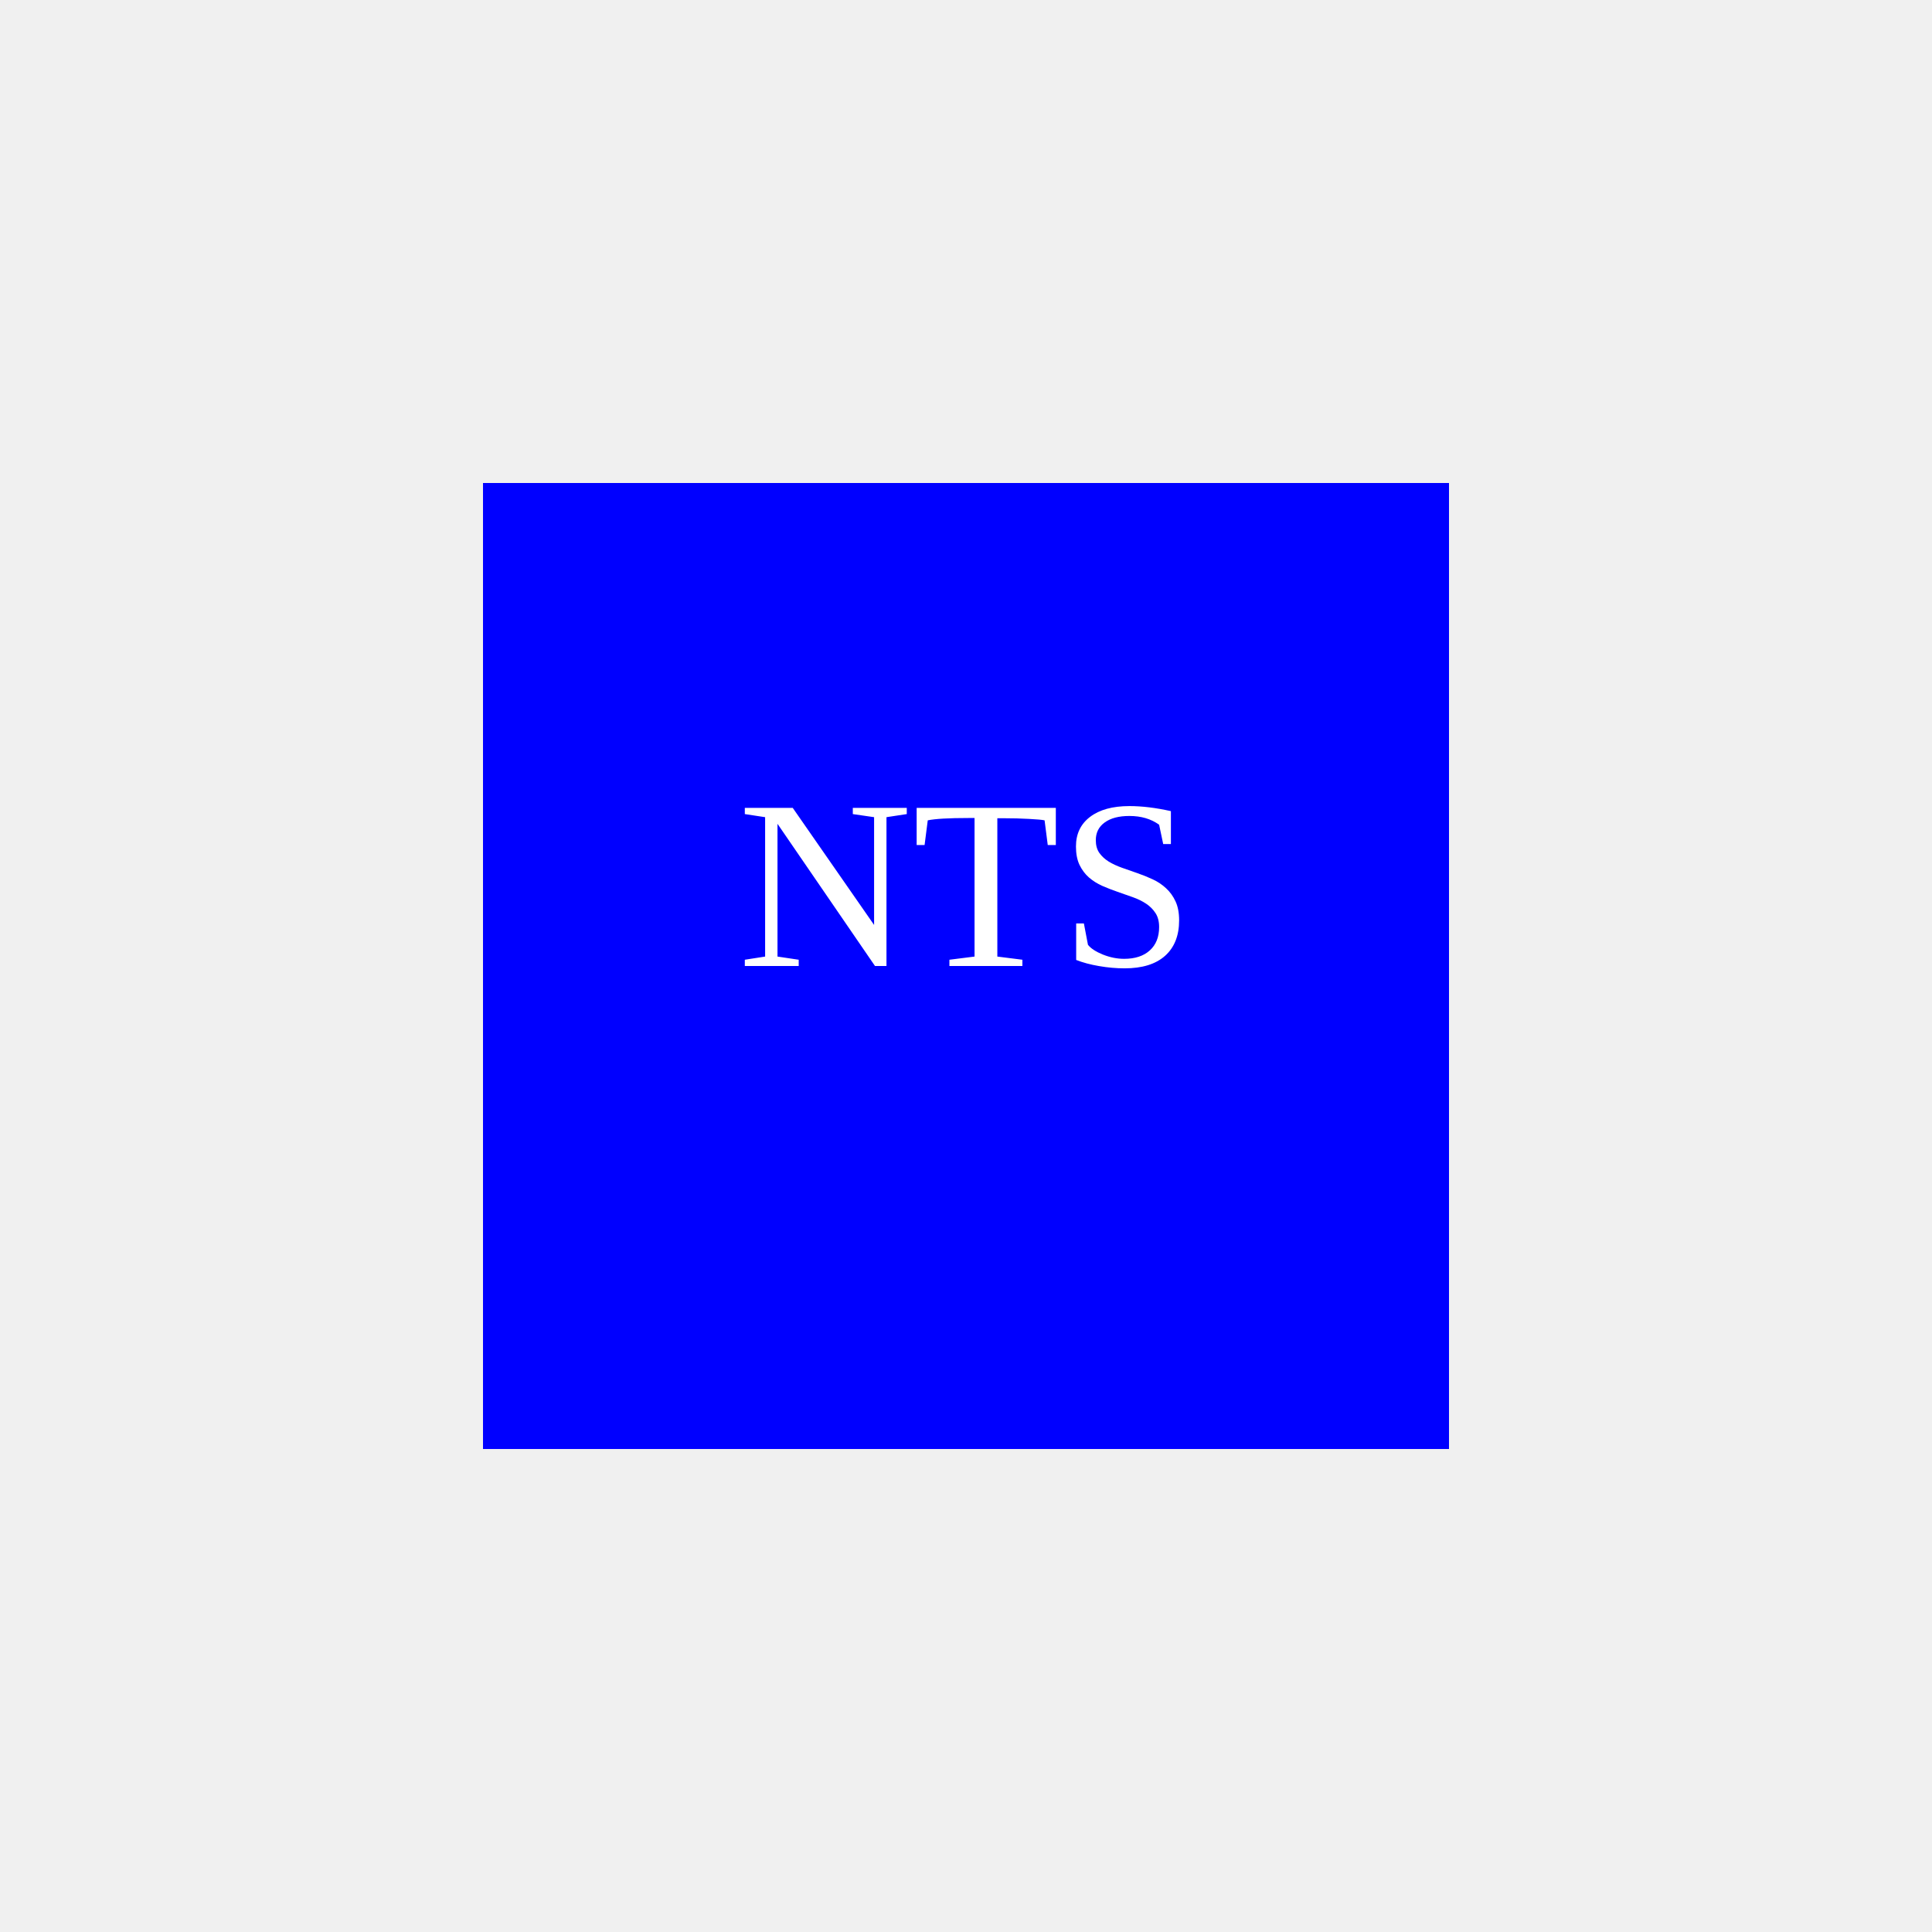
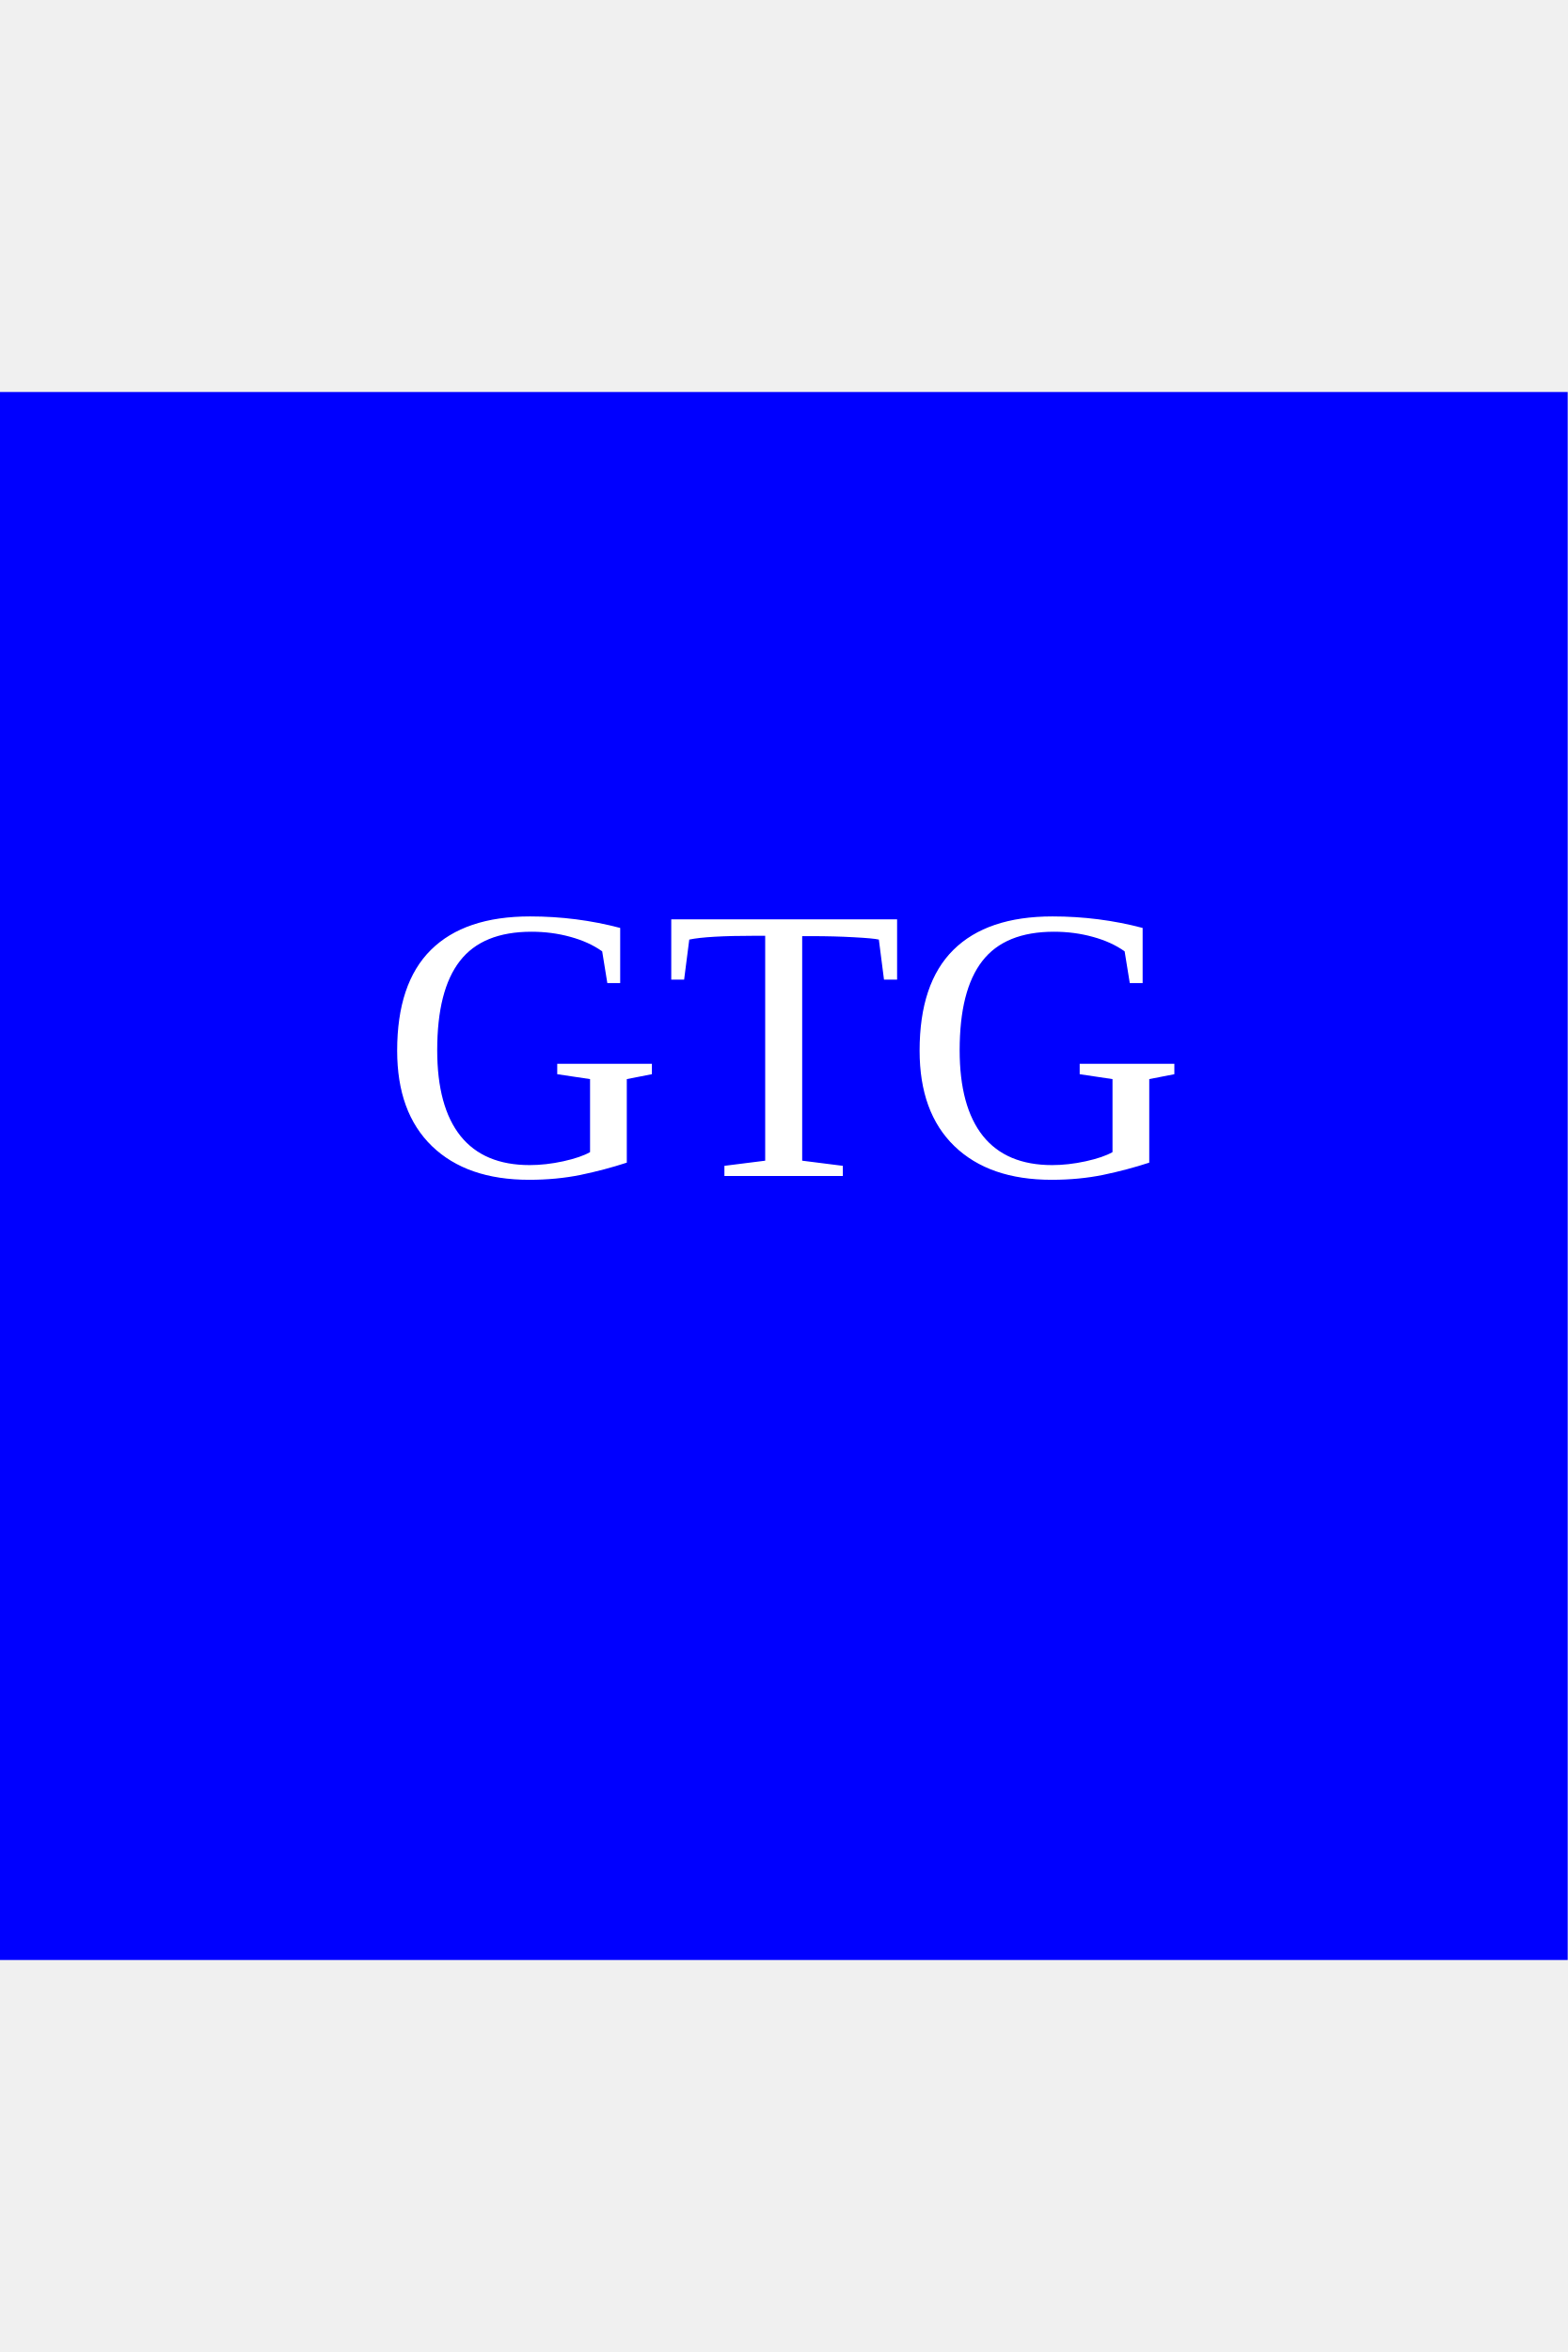
- <svg xmlns="http://www.w3.org/2000/svg" height="400" width="400">
-   <rect fill="blue" x="100" y="100" width="200" height="200" />
-   <text x="200" y="200" fill="white" font-size="50" text-anchor="middle" alignment-baseline="central">NTS</text>
+ <svg xmlns="http://www.w3.org/2000/svg" height="300" width="200">
+   <rect fill="blue" x="0" y="50" width="200" height="200" />
+   <text x="100" y="150" fill="white" font-size="50" text-anchor="middle" alignment-baseline="central">GTG</text>
</svg>
